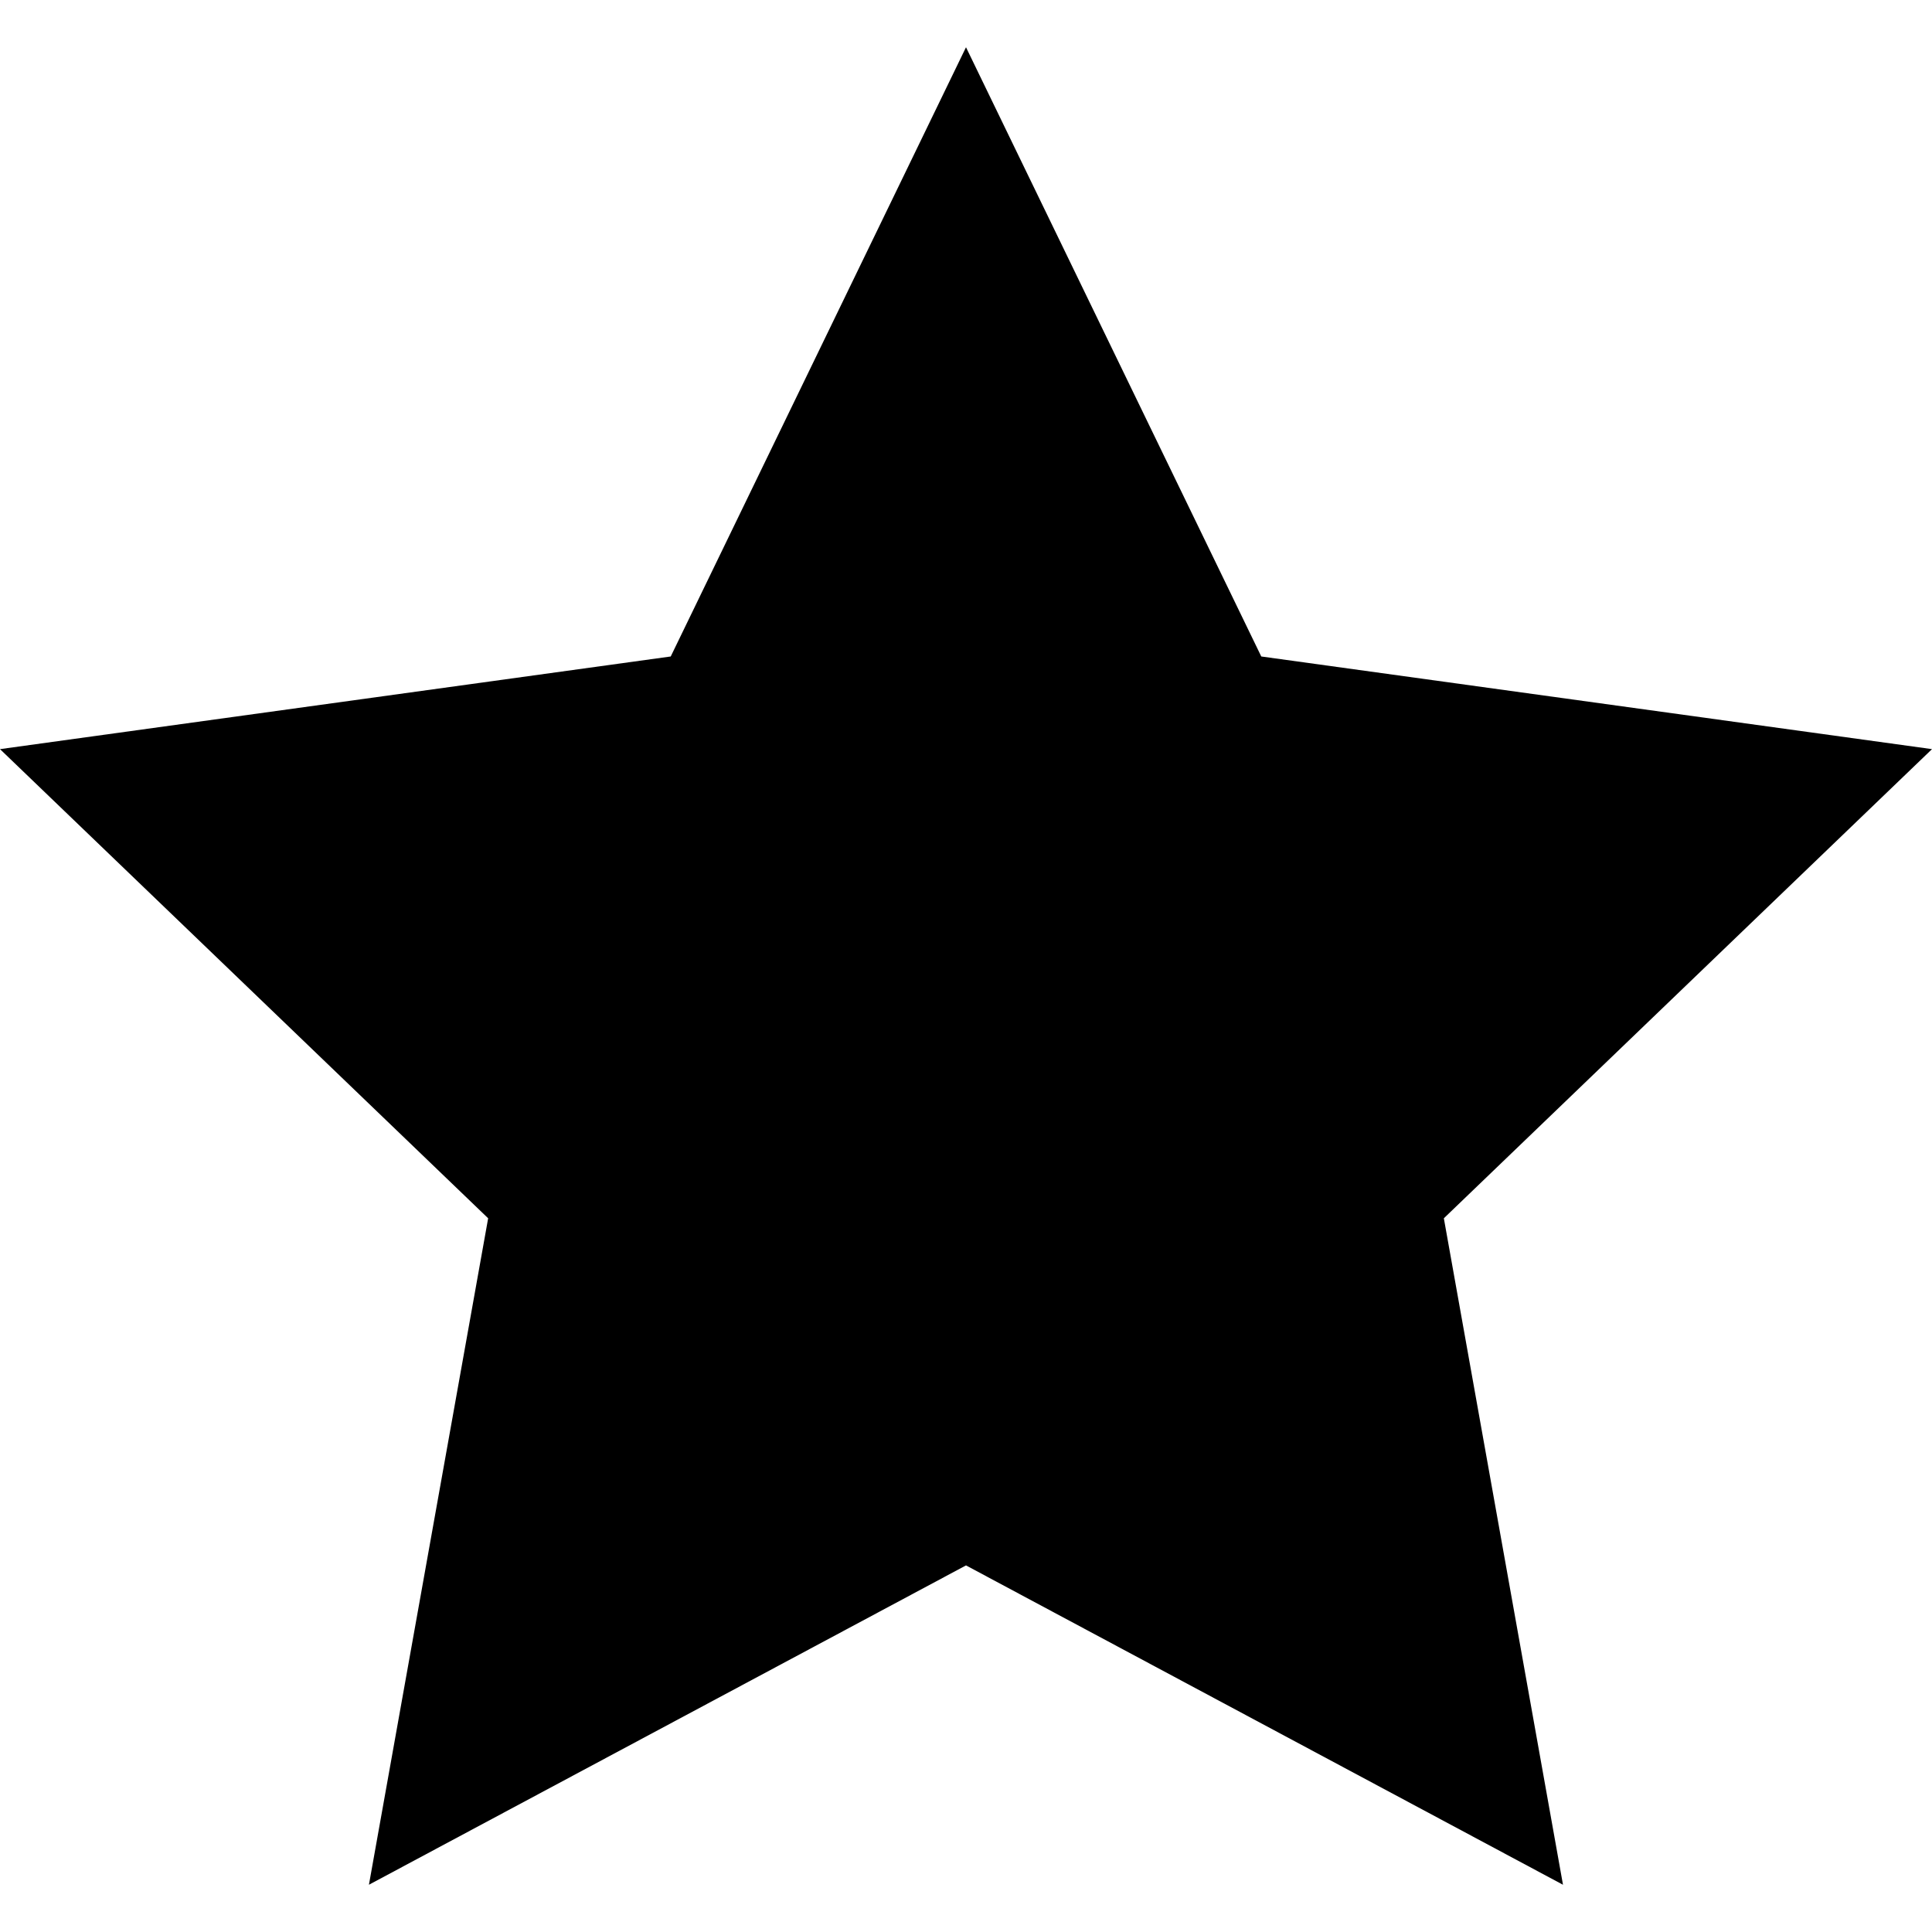
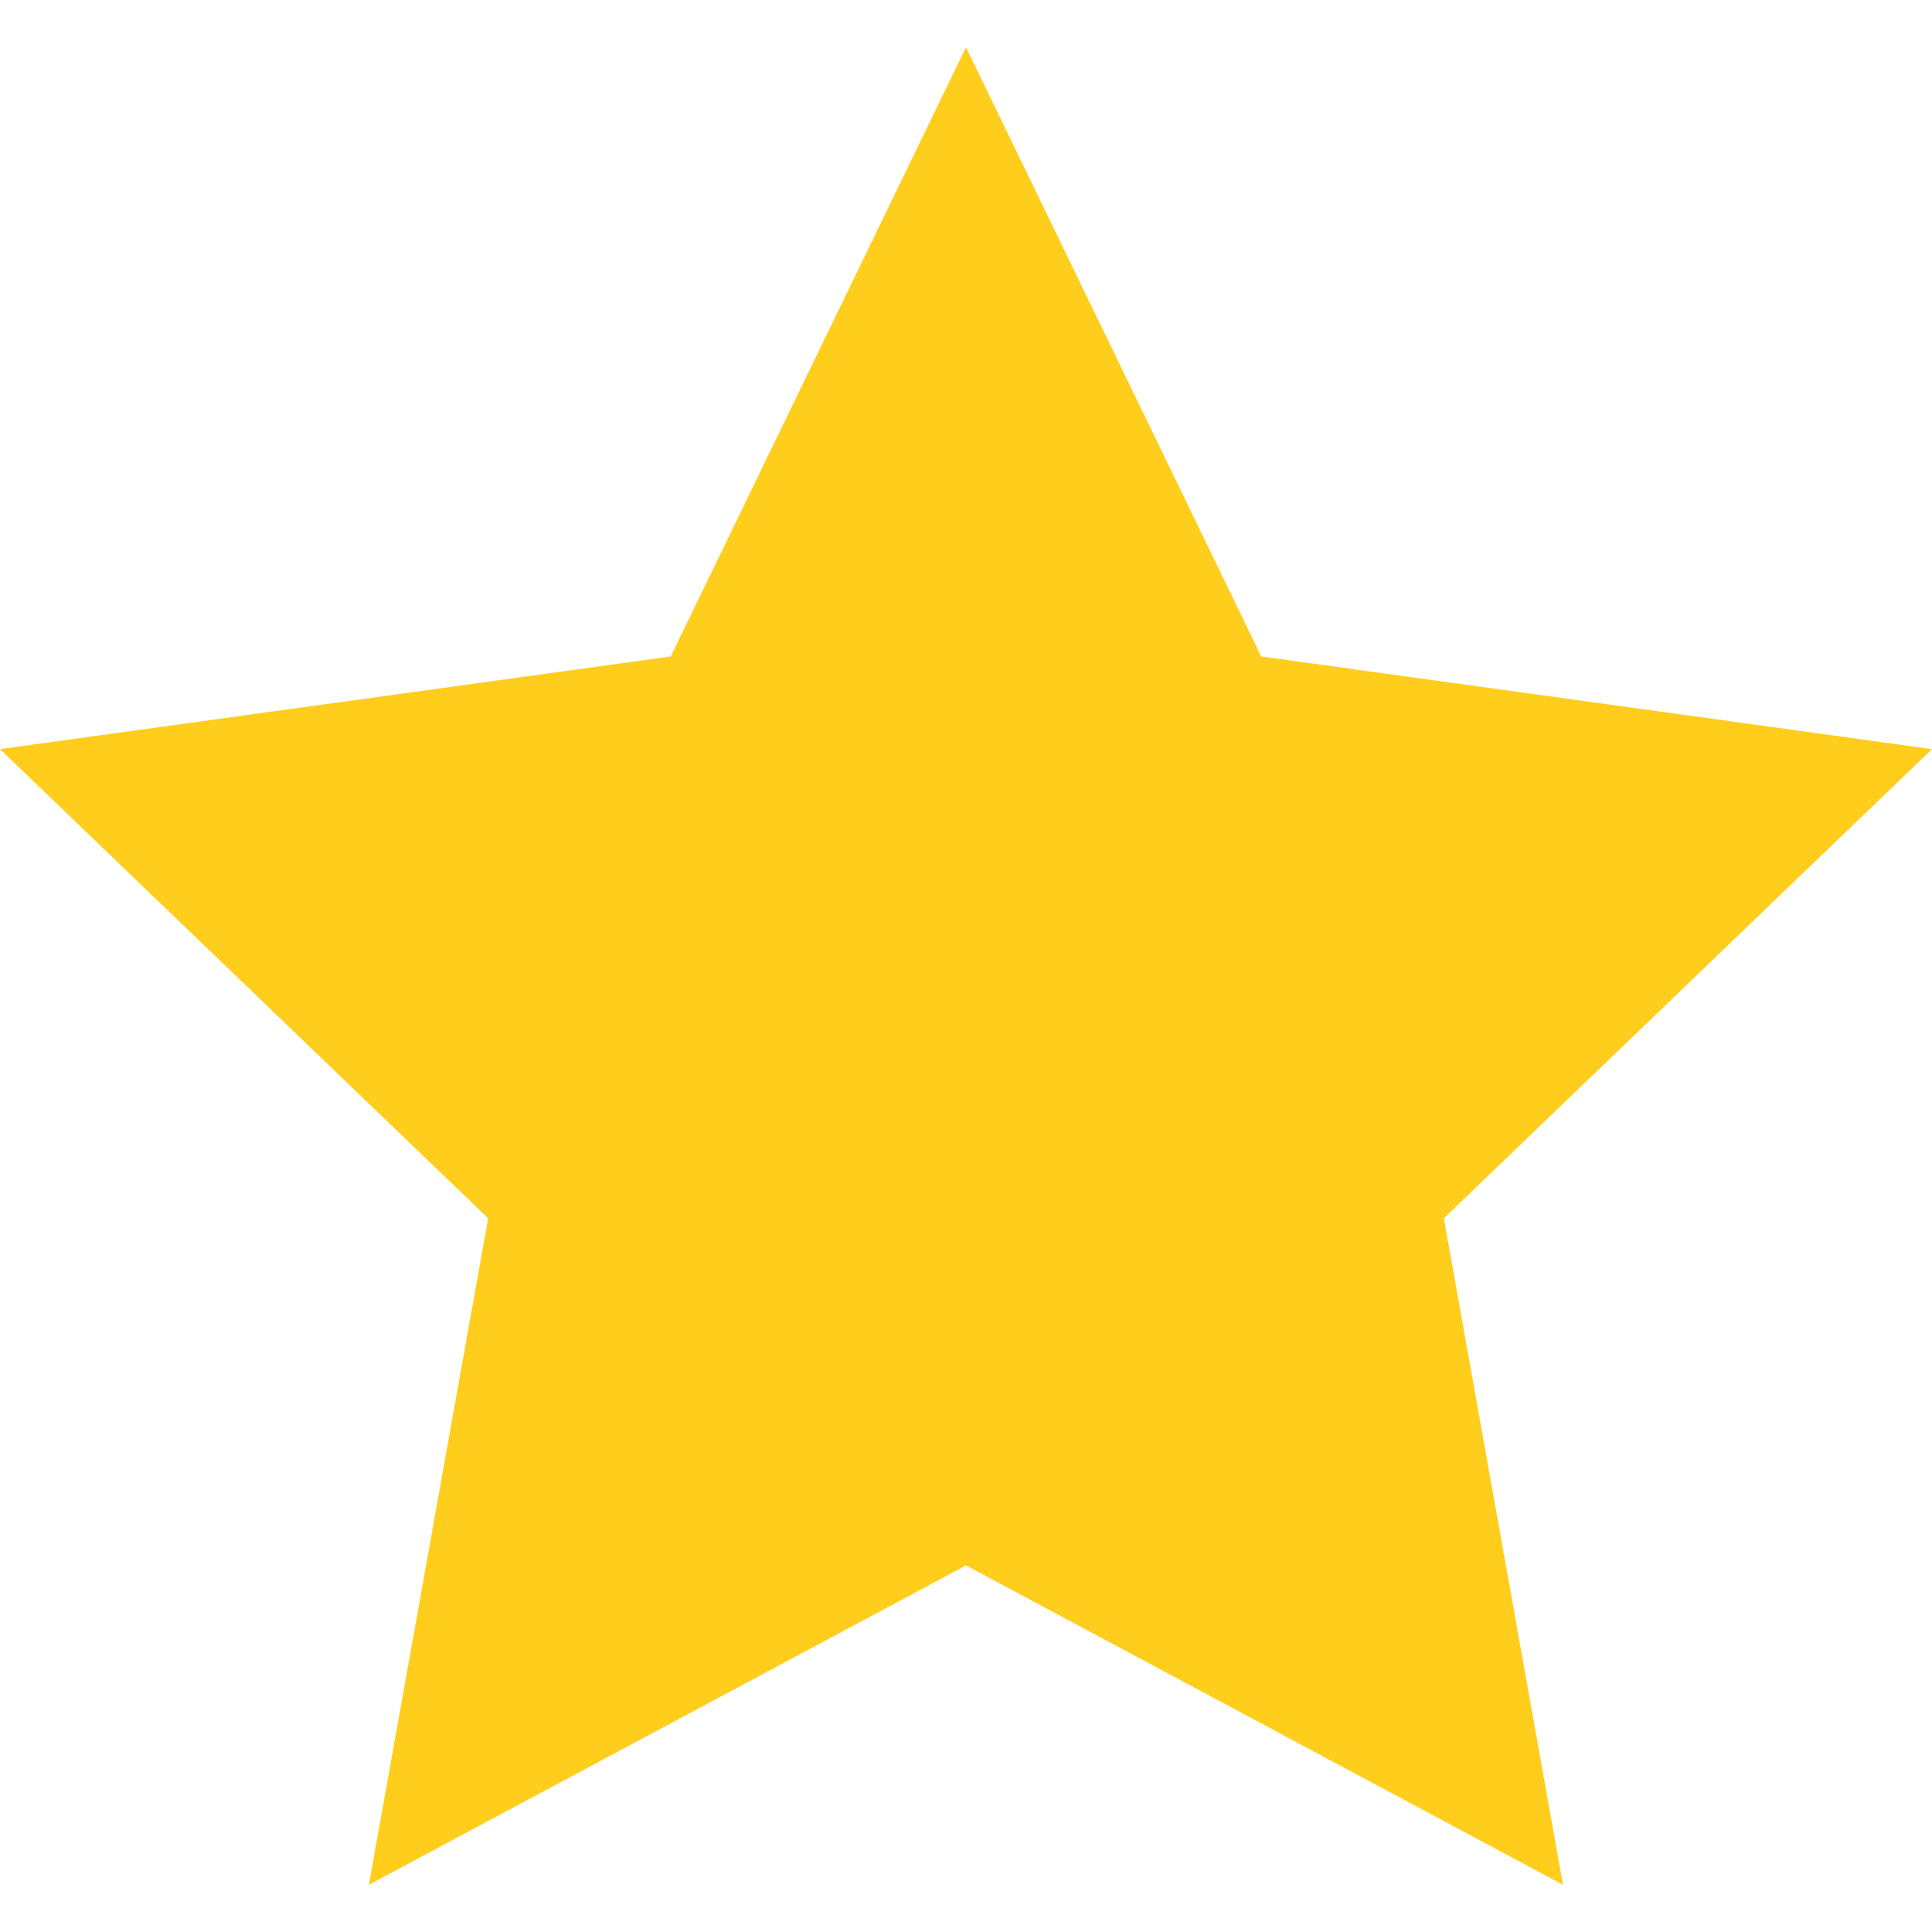
- <svg xmlns="http://www.w3.org/2000/svg" width="24" height="24" viewBox="0 0 24 24">
+ <svg xmlns="http://www.w3.org/2000/svg" fill="#ffcd1b" width="24" height="24" viewBox="0 0 24 24">
  <path d="M12 .587l3.668 7.568 8.332 1.151-6.064 5.828 1.48 8.279-7.416-3.967-7.417 3.967 1.481-8.279-6.064-5.828 8.332-1.151z" />
</svg>
